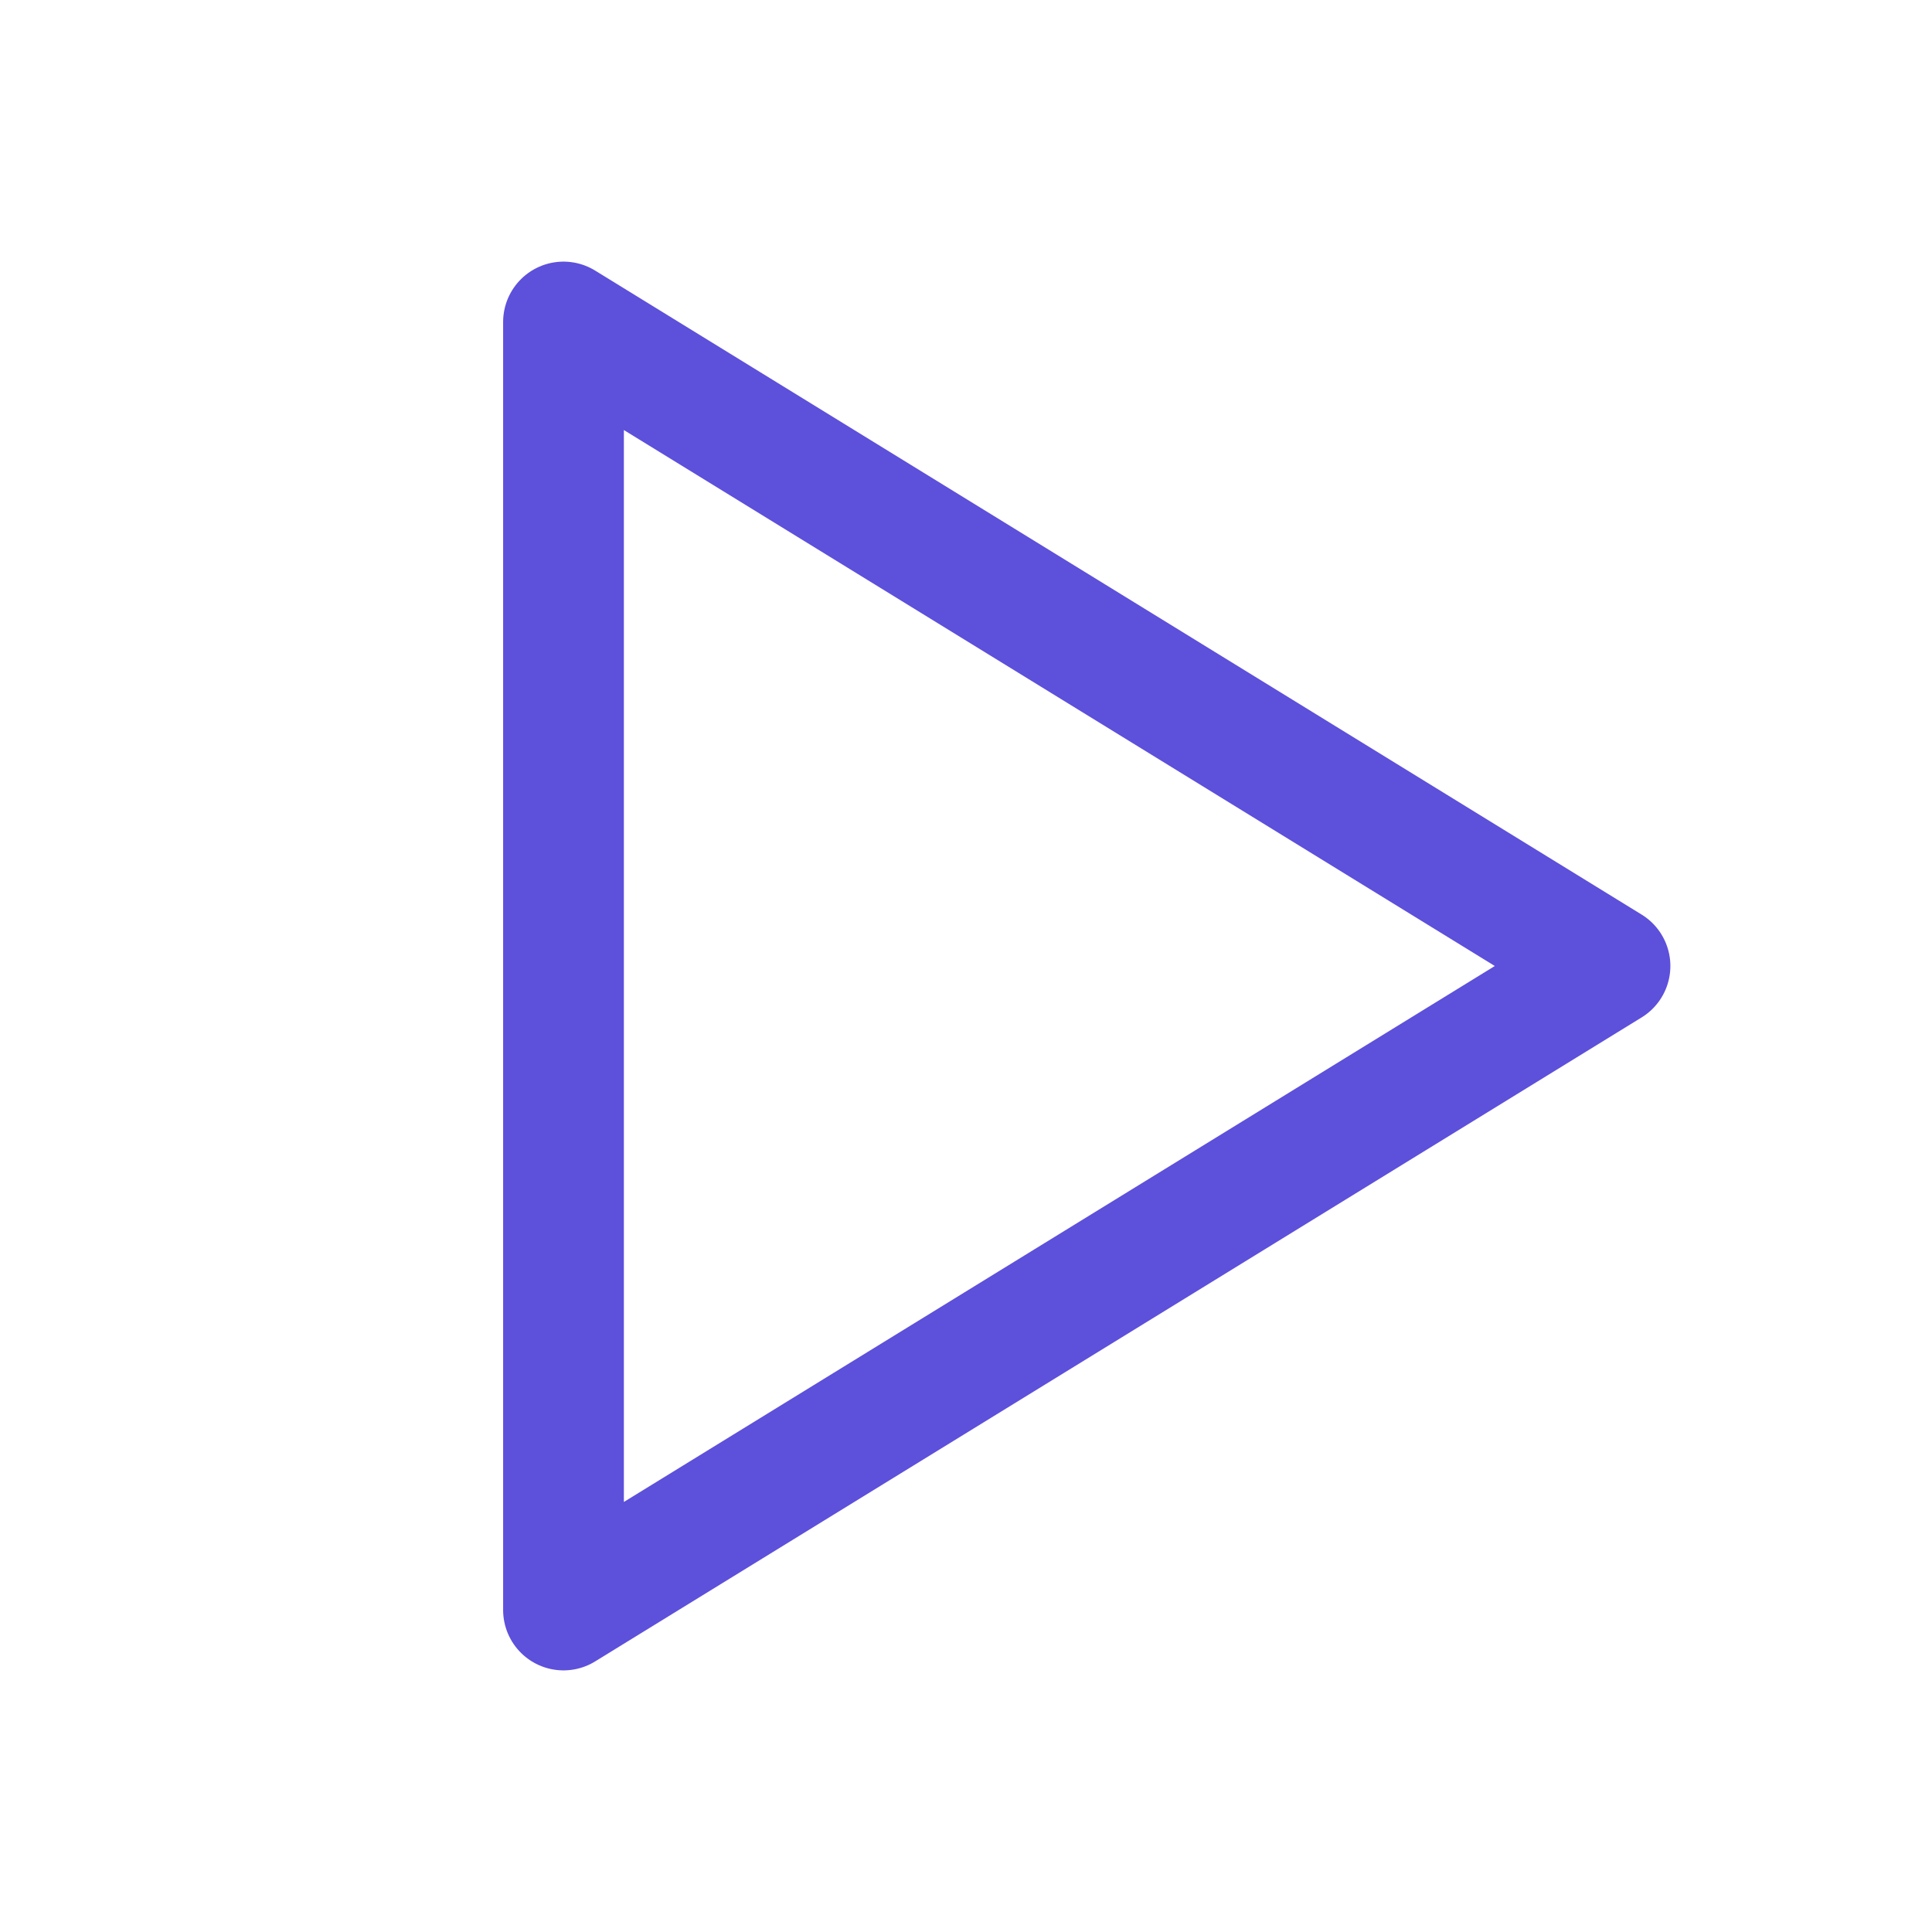
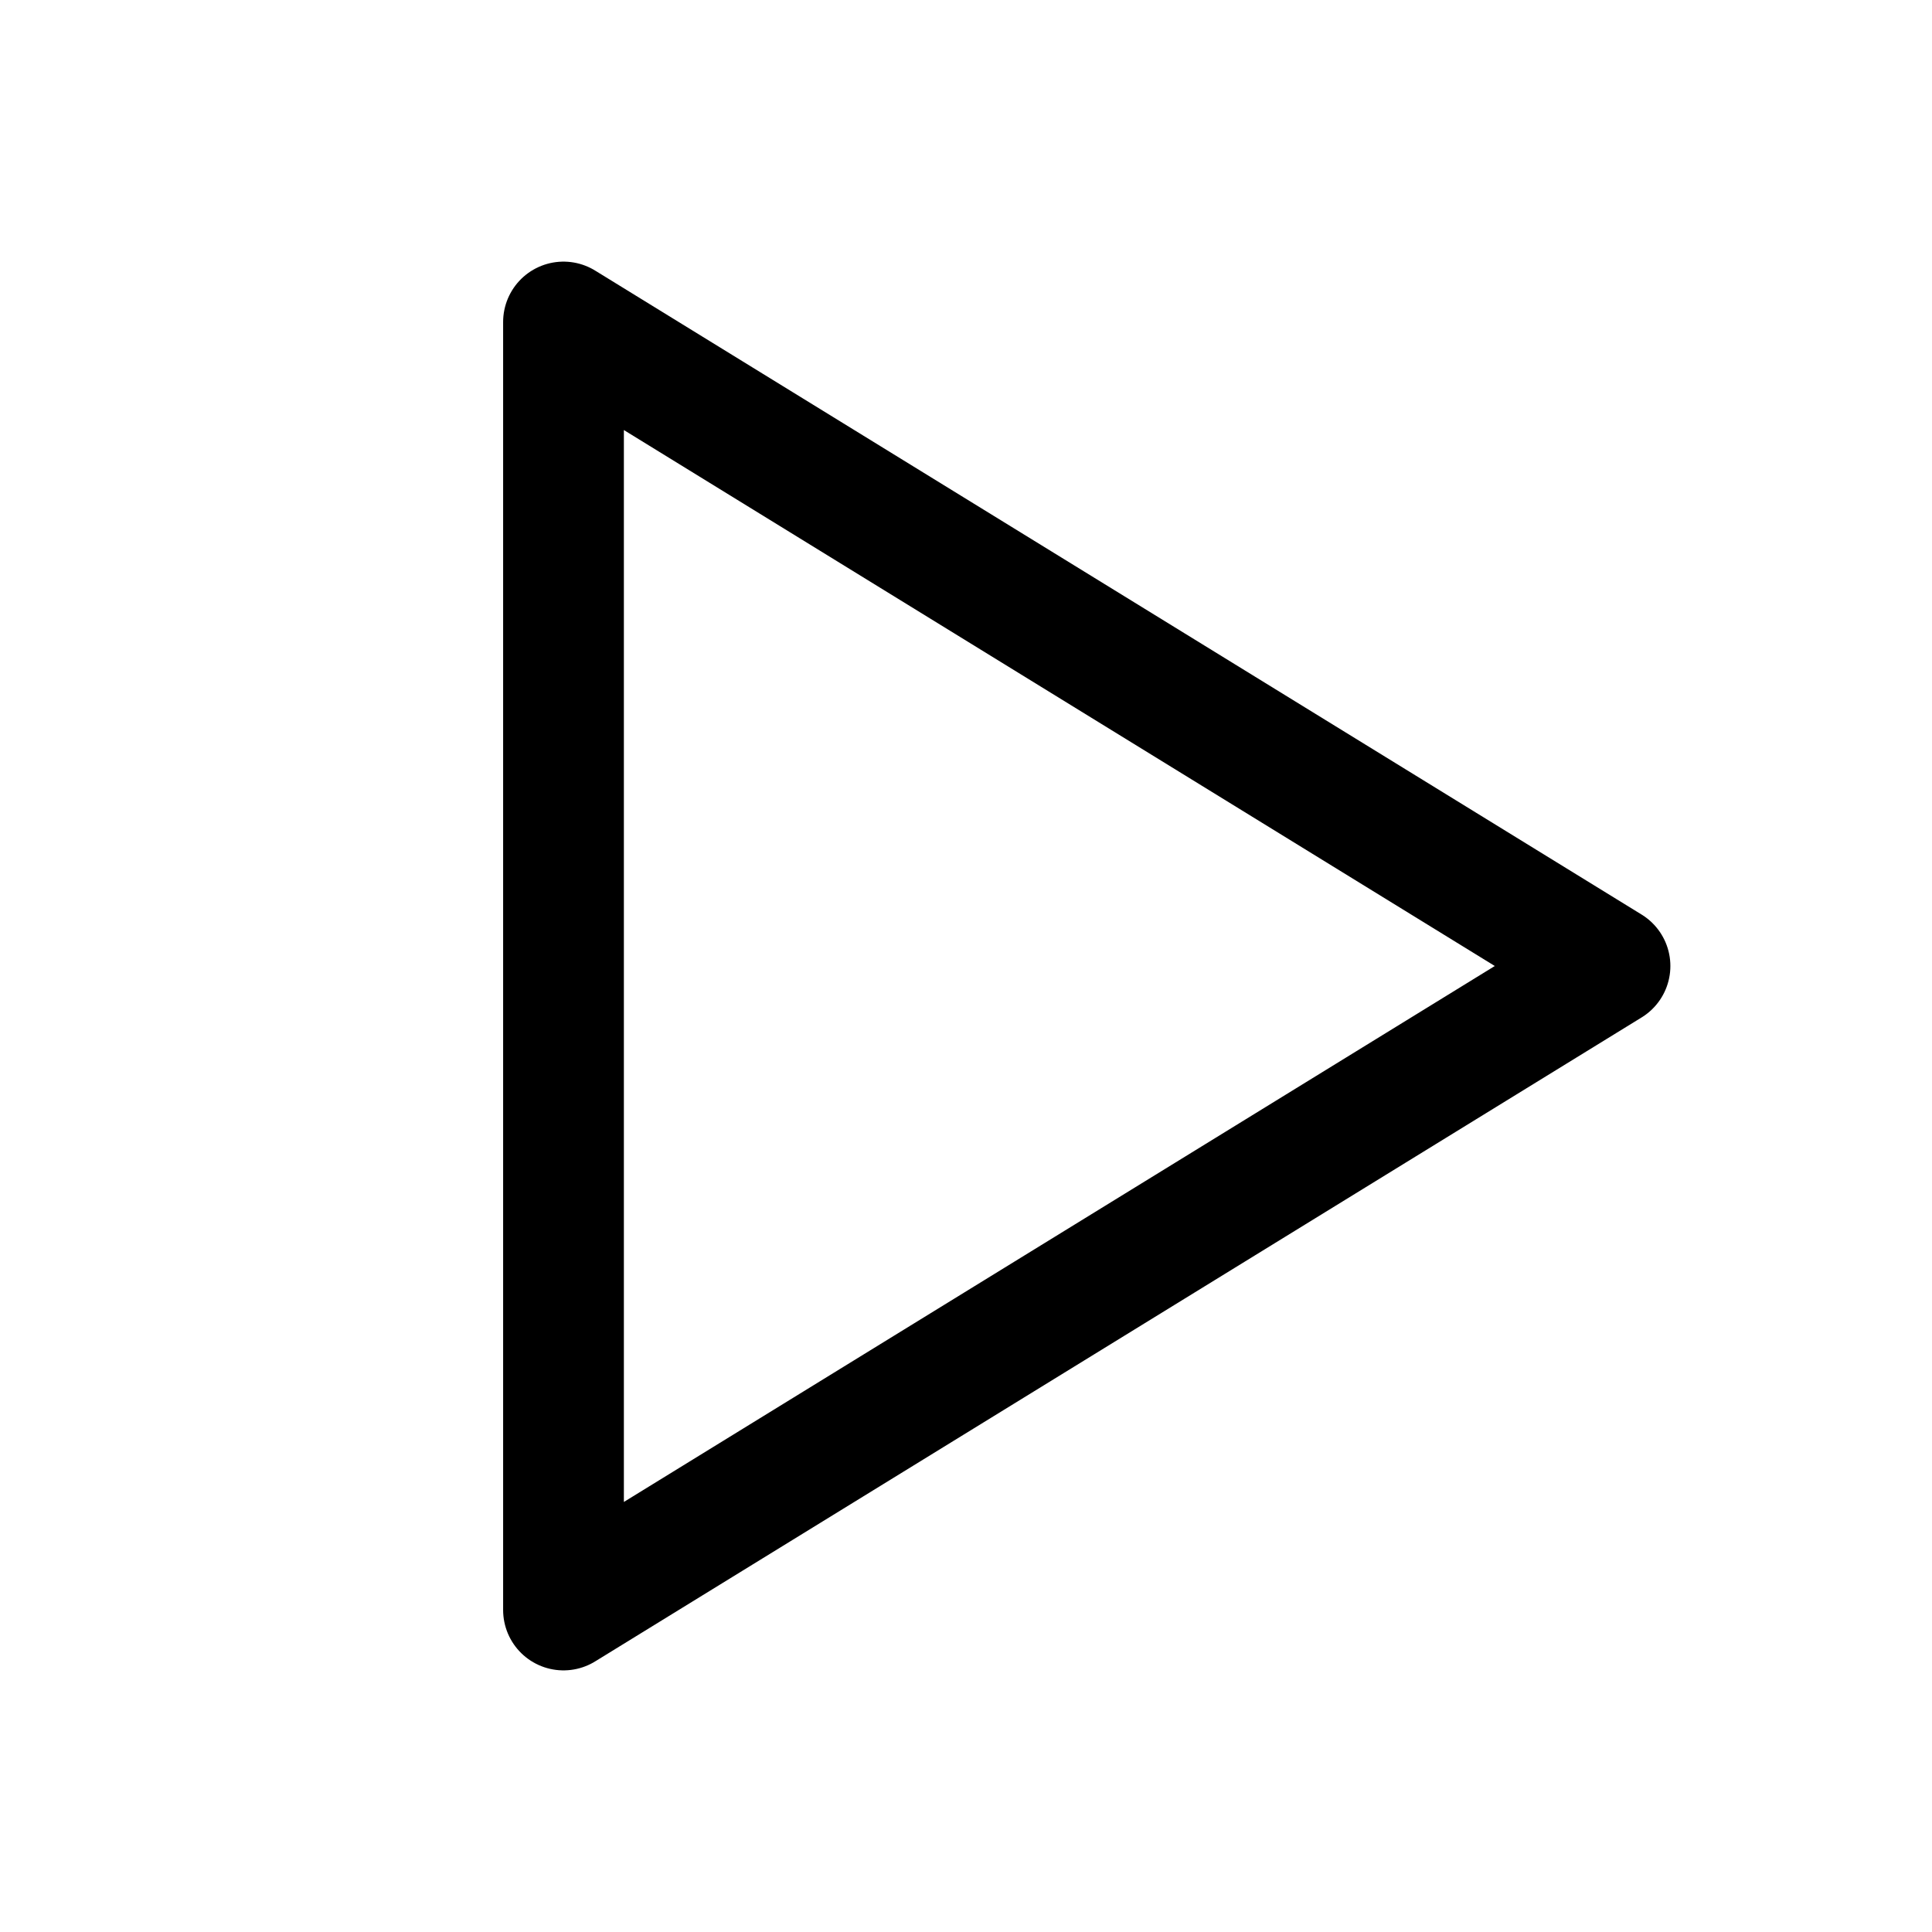
<svg xmlns="http://www.w3.org/2000/svg" id="Groupe_163" data-name="Groupe 163" width="24" height="24" viewBox="0 0 24 24">
  <path id="Tracé_16" data-name="Tracé 16" d="M0,0H24V24H0Z" fill="none" />
-   <path id="Tracé_17" data-name="Tracé 17" d="M7,4V20l13-8Z" fill="none" stroke="#5d50db" stroke-linecap="round" stroke-linejoin="round" stroke-width="1.5" />
+   <path id="Tracé_17" data-name="Tracé 17" d="M7,4V20l13-8Z" fill="none" stroke="currentColor" stroke-linecap="round" stroke-linejoin="round" stroke-width="1.5" />
</svg>
